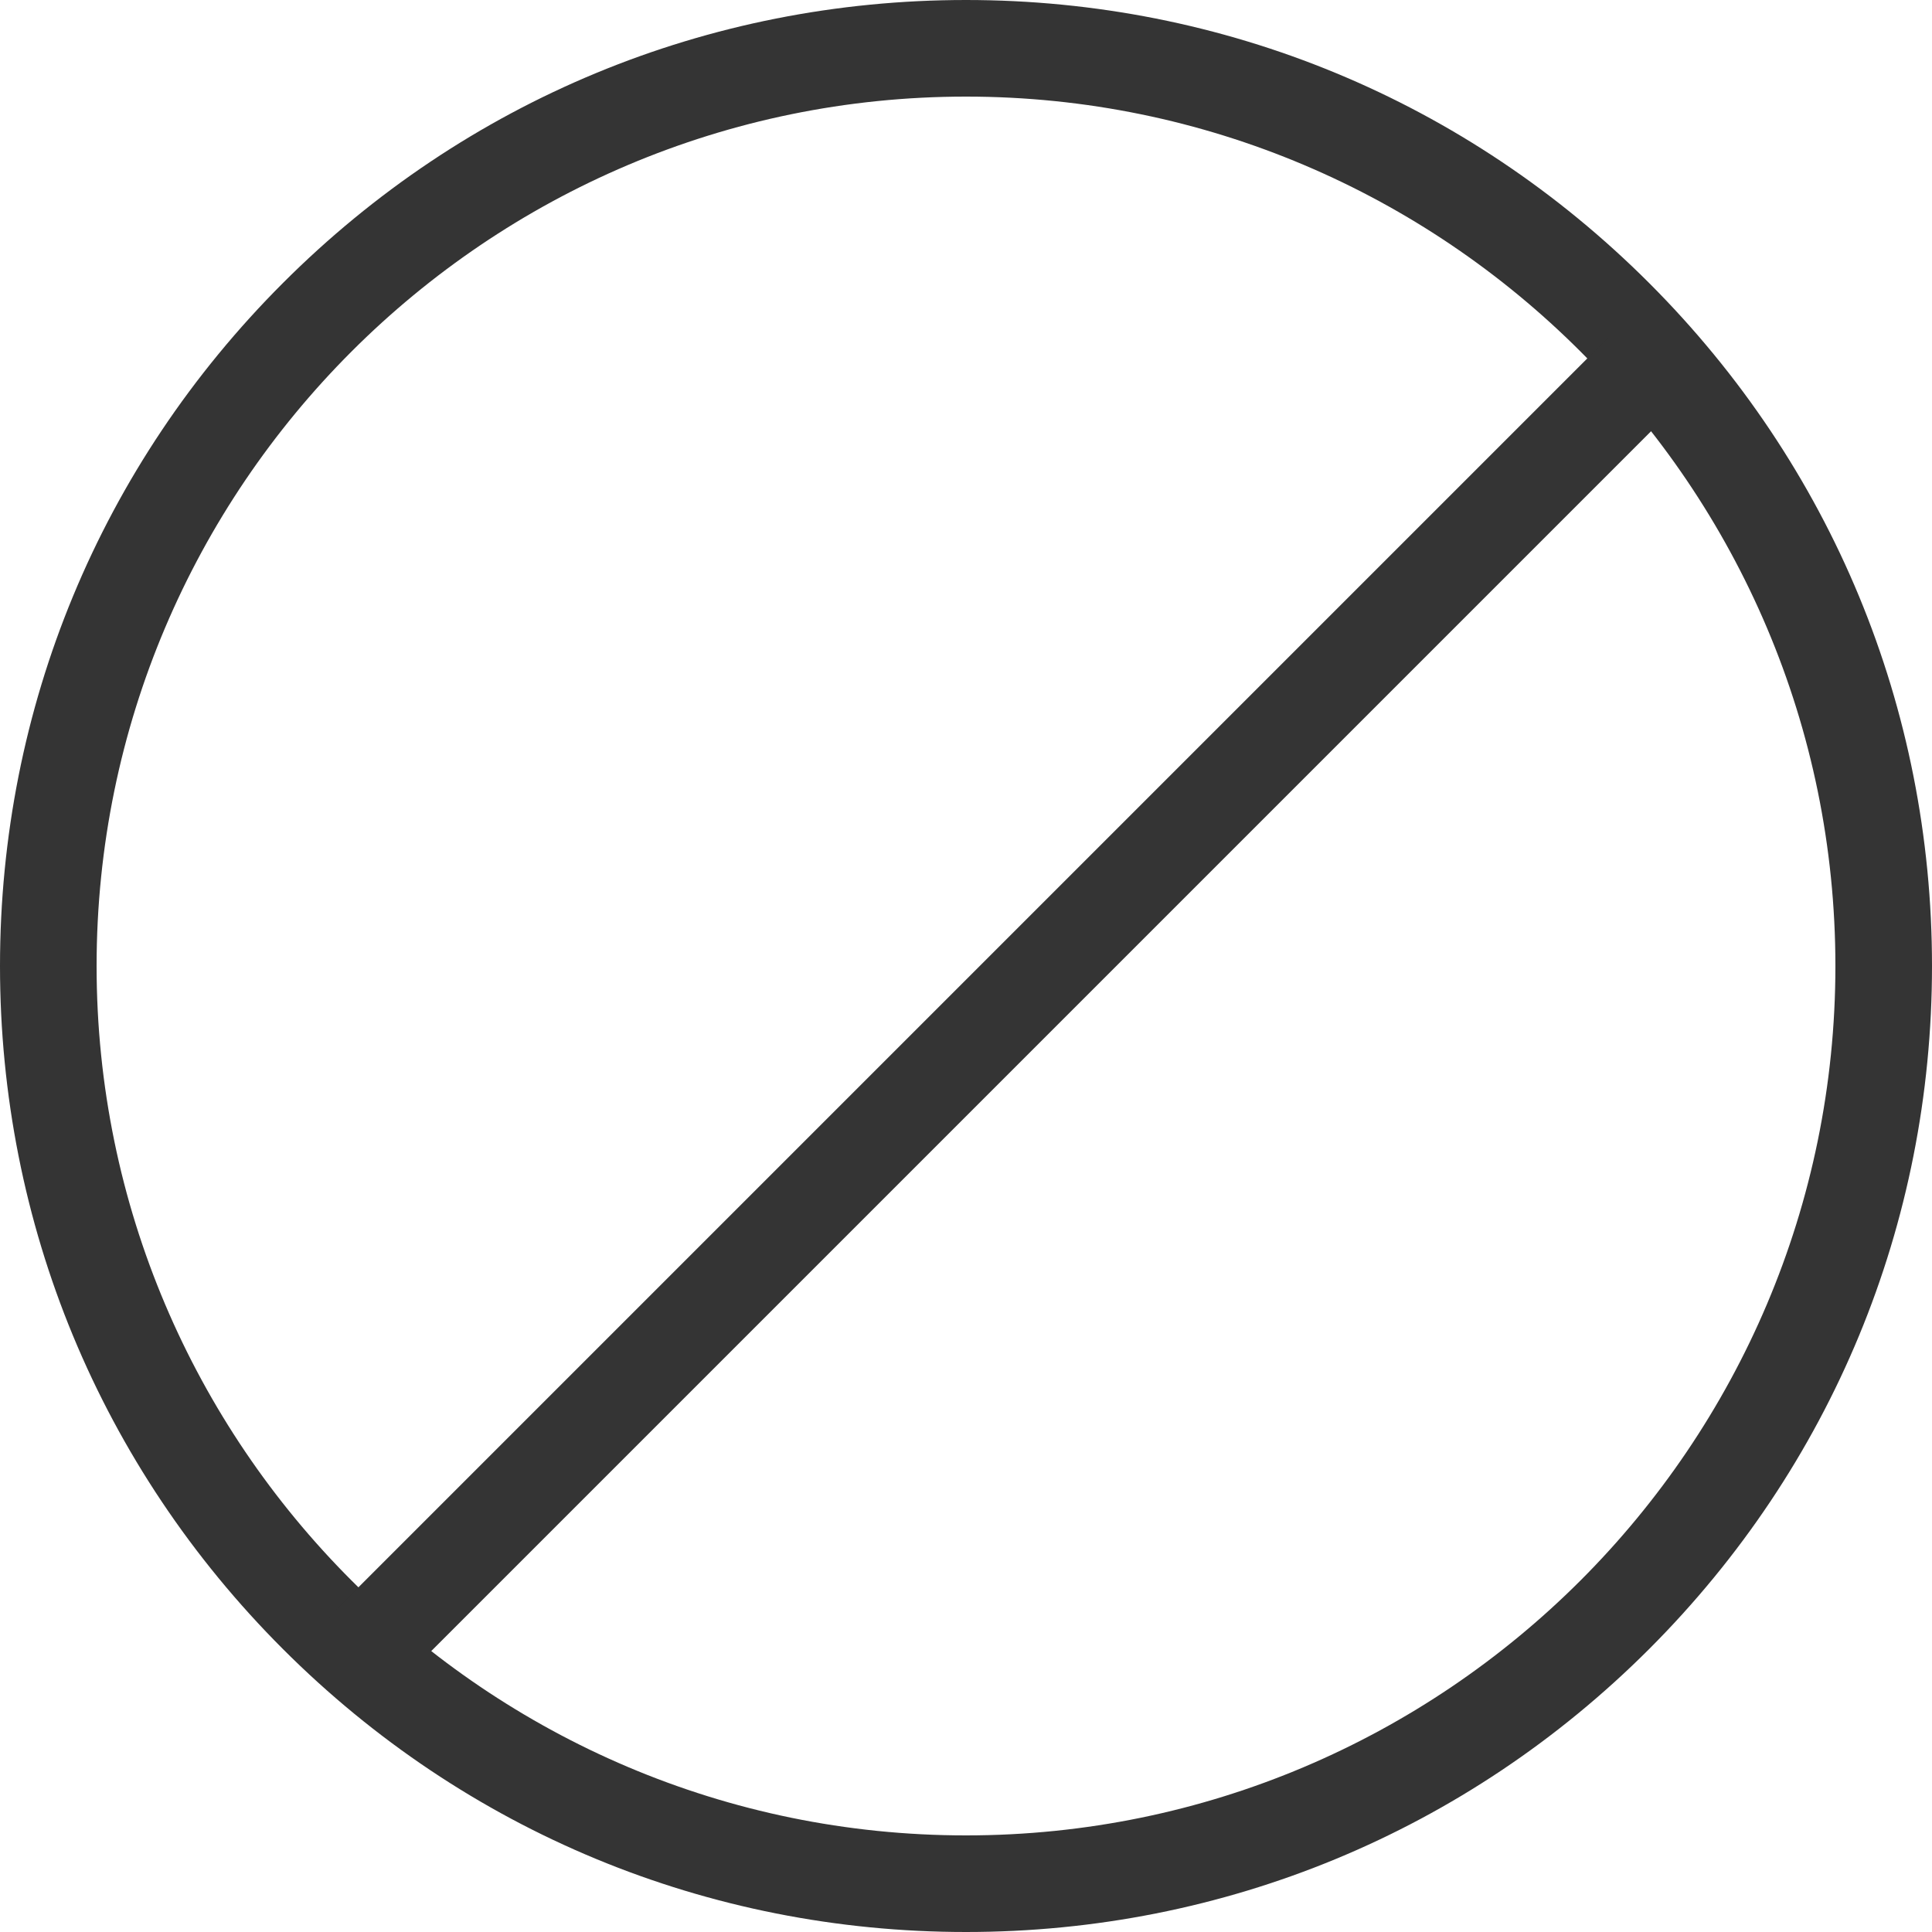
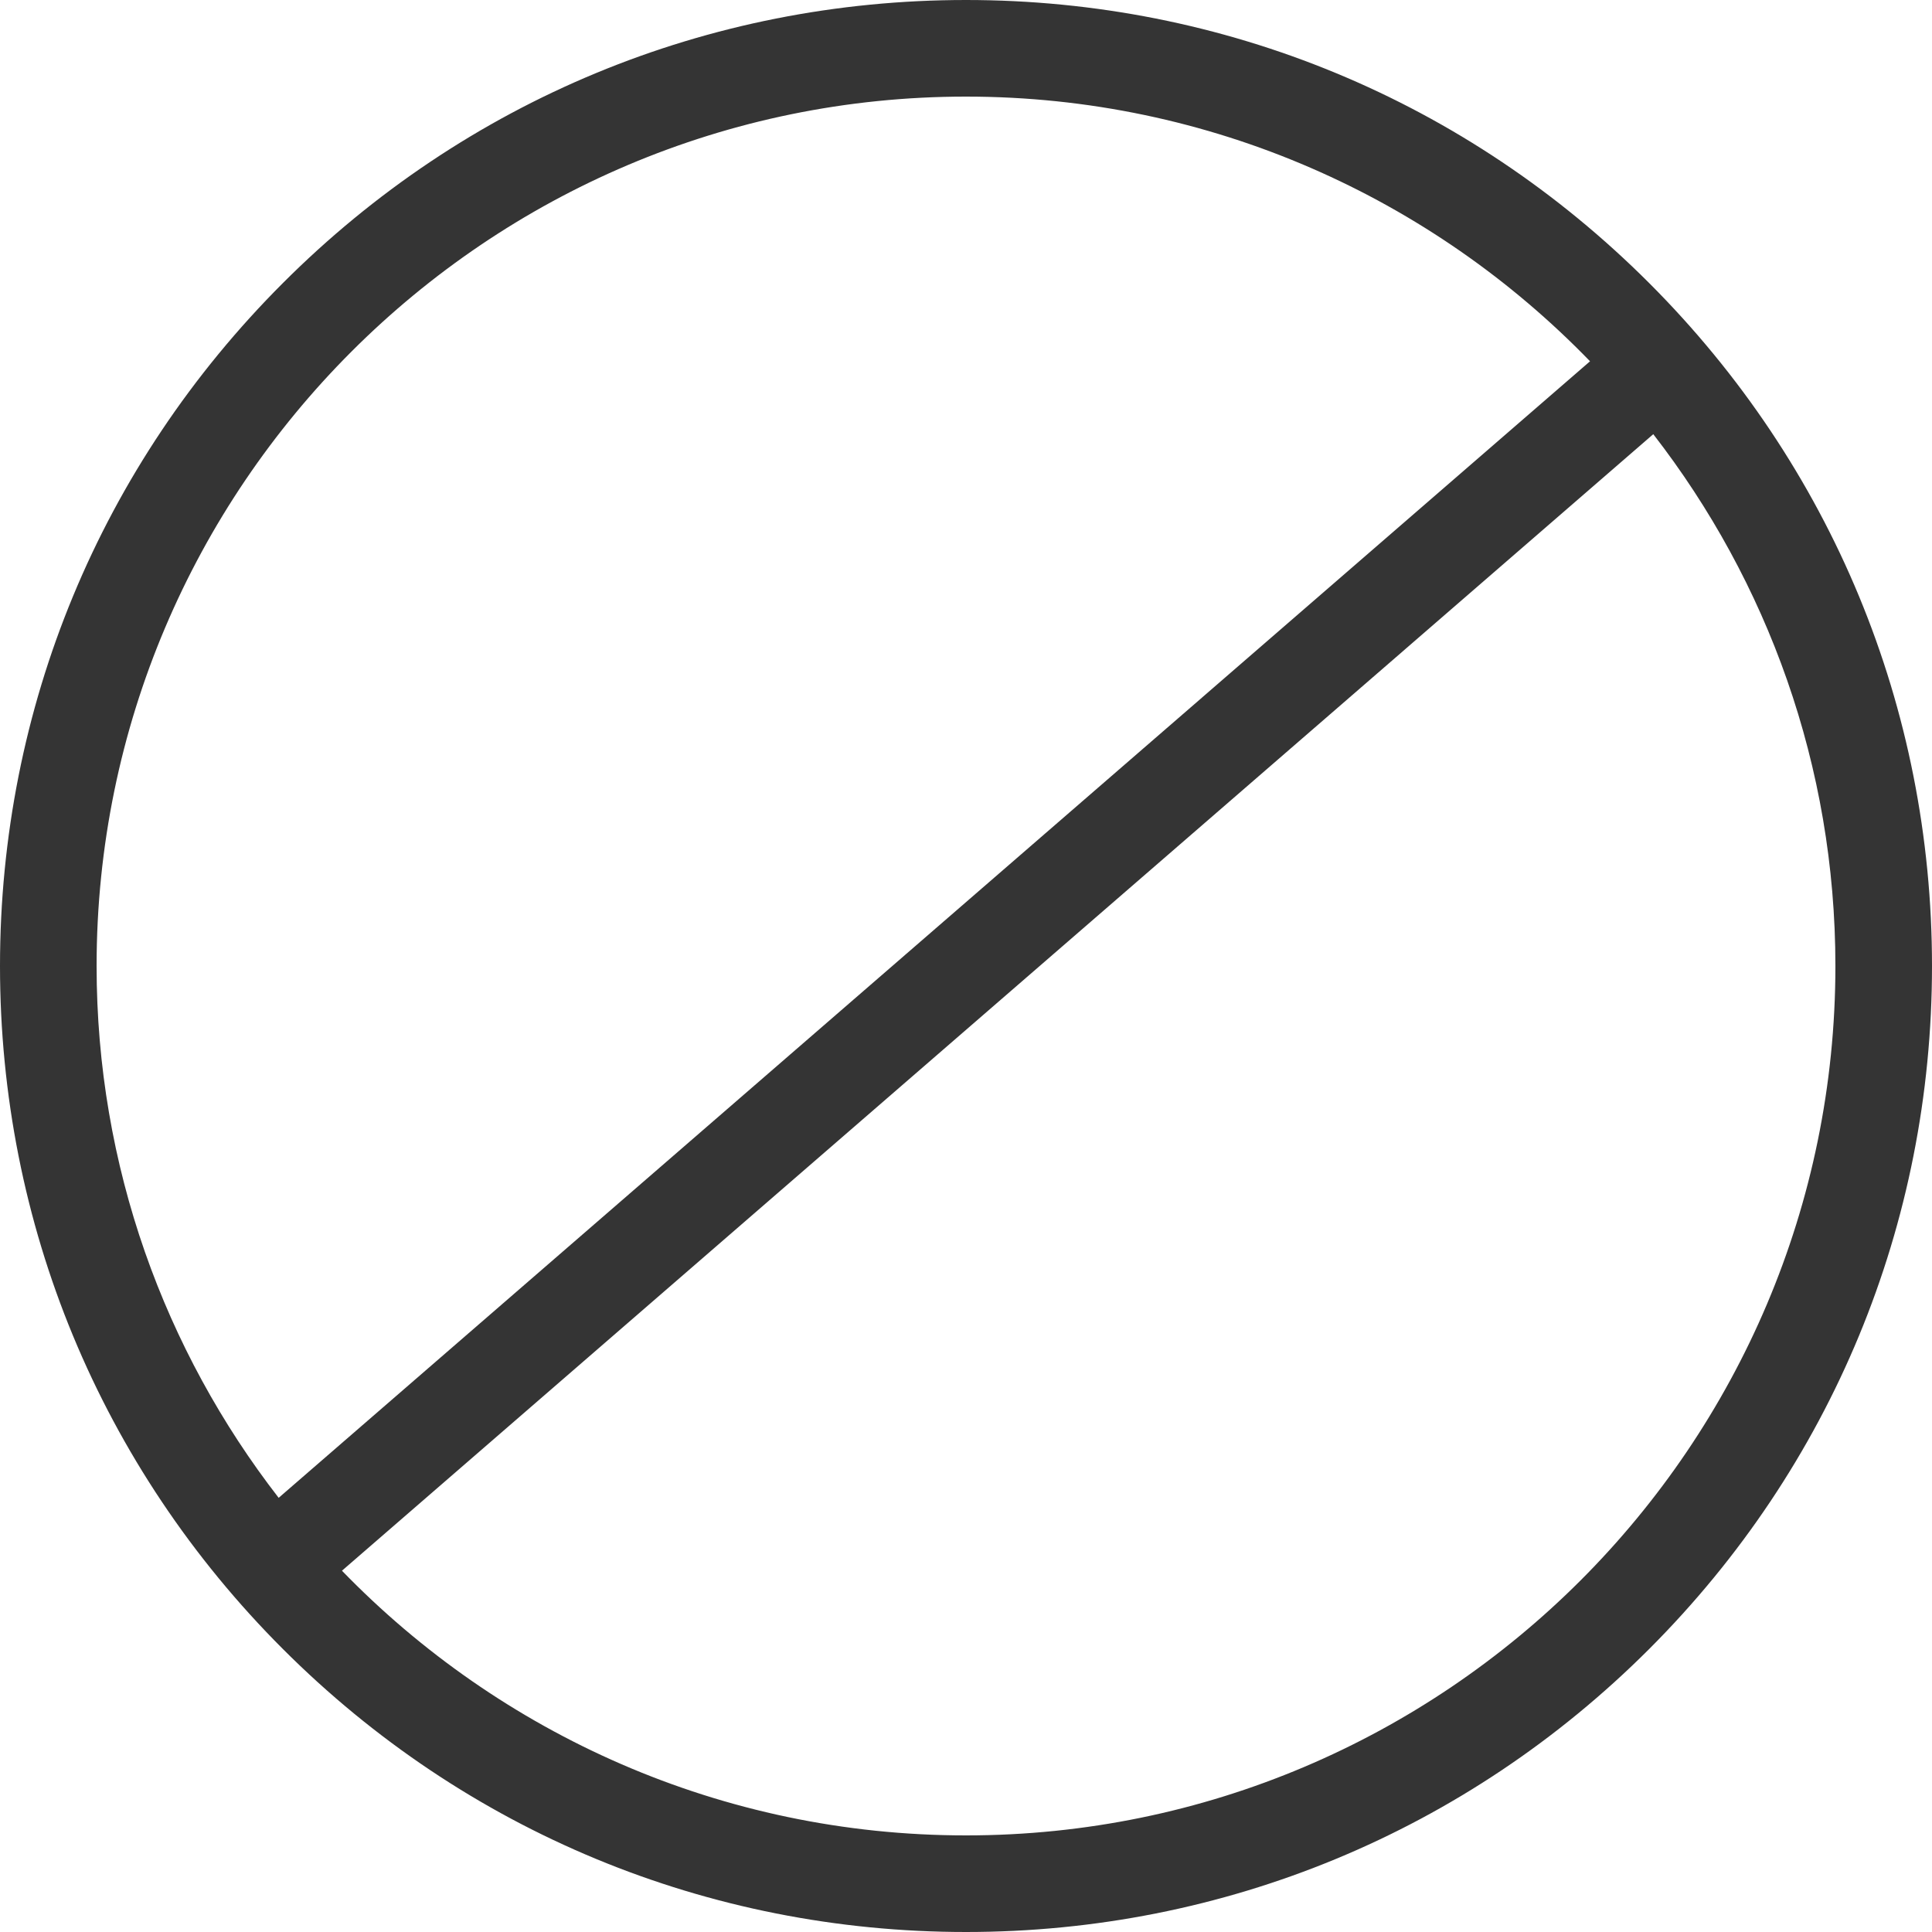
<svg xmlns="http://www.w3.org/2000/svg" width="30" height="30" viewBox="0 0 30 30" fill="none">
-   <path d="M15 30C10.993 30 7.227 28.44 4.394 25.607C1.56 22.773 0 19.006 0 15C0 10.993 1.56 7.227 4.394 4.394C7.227 1.56 10.993 0 15 0C19.006 0 22.773 1.56 25.607 4.394C28.44 7.227 30 10.993 30 15C30 19.006 28.44 22.773 25.607 25.607C22.773 28.44 19.006 30 15 30ZM15 1.5C7.556 1.5 1.5 7.556 1.5 15C1.5 22.445 7.556 28.5 15 28.5C22.445 28.5 28.5 22.445 28.5 15C28.5 7.556 22.445 1.5 15 1.5Z" fill="#343434" />
-   <path d="M5.102 26.172C4.809 25.879 4.866 25.347 5.23 24.983L24.98 5.233C25.344 4.869 25.876 4.812 26.169 5.105C26.462 5.397 26.404 5.93 26.041 6.293L6.29 26.044C5.927 26.407 5.394 26.465 5.102 26.172Z" fill="#343434" />
+   <path d="M25.607 4.394C22.773 1.56 19.006 0 15 0C10.993 0 7.227 1.56 4.394 4.394C1.56 7.227 0 10.993 0 15C0 19.006 1.56 22.773 4.394 25.607C7.227 28.44 10.993 30 15 30C19.006 30 22.773 28.44 25.607 25.607C28.44 22.773 30 19.006 30 15C30 10.993 28.44 7.227 25.607 4.394ZM15 1.5C18.798 1.5 22.235 3.076 24.69 5.61L4.327 23.258C2.556 20.973 1.5 18.108 1.5 15C1.5 7.556 7.556 1.5 15 1.5ZM15 28.5C11.202 28.5 7.766 26.924 5.31 24.39L25.672 6.742C27.444 9.027 28.5 11.892 28.5 15C28.5 22.445 22.445 28.5 15 28.5Z" fill="#343434" />
</svg>
